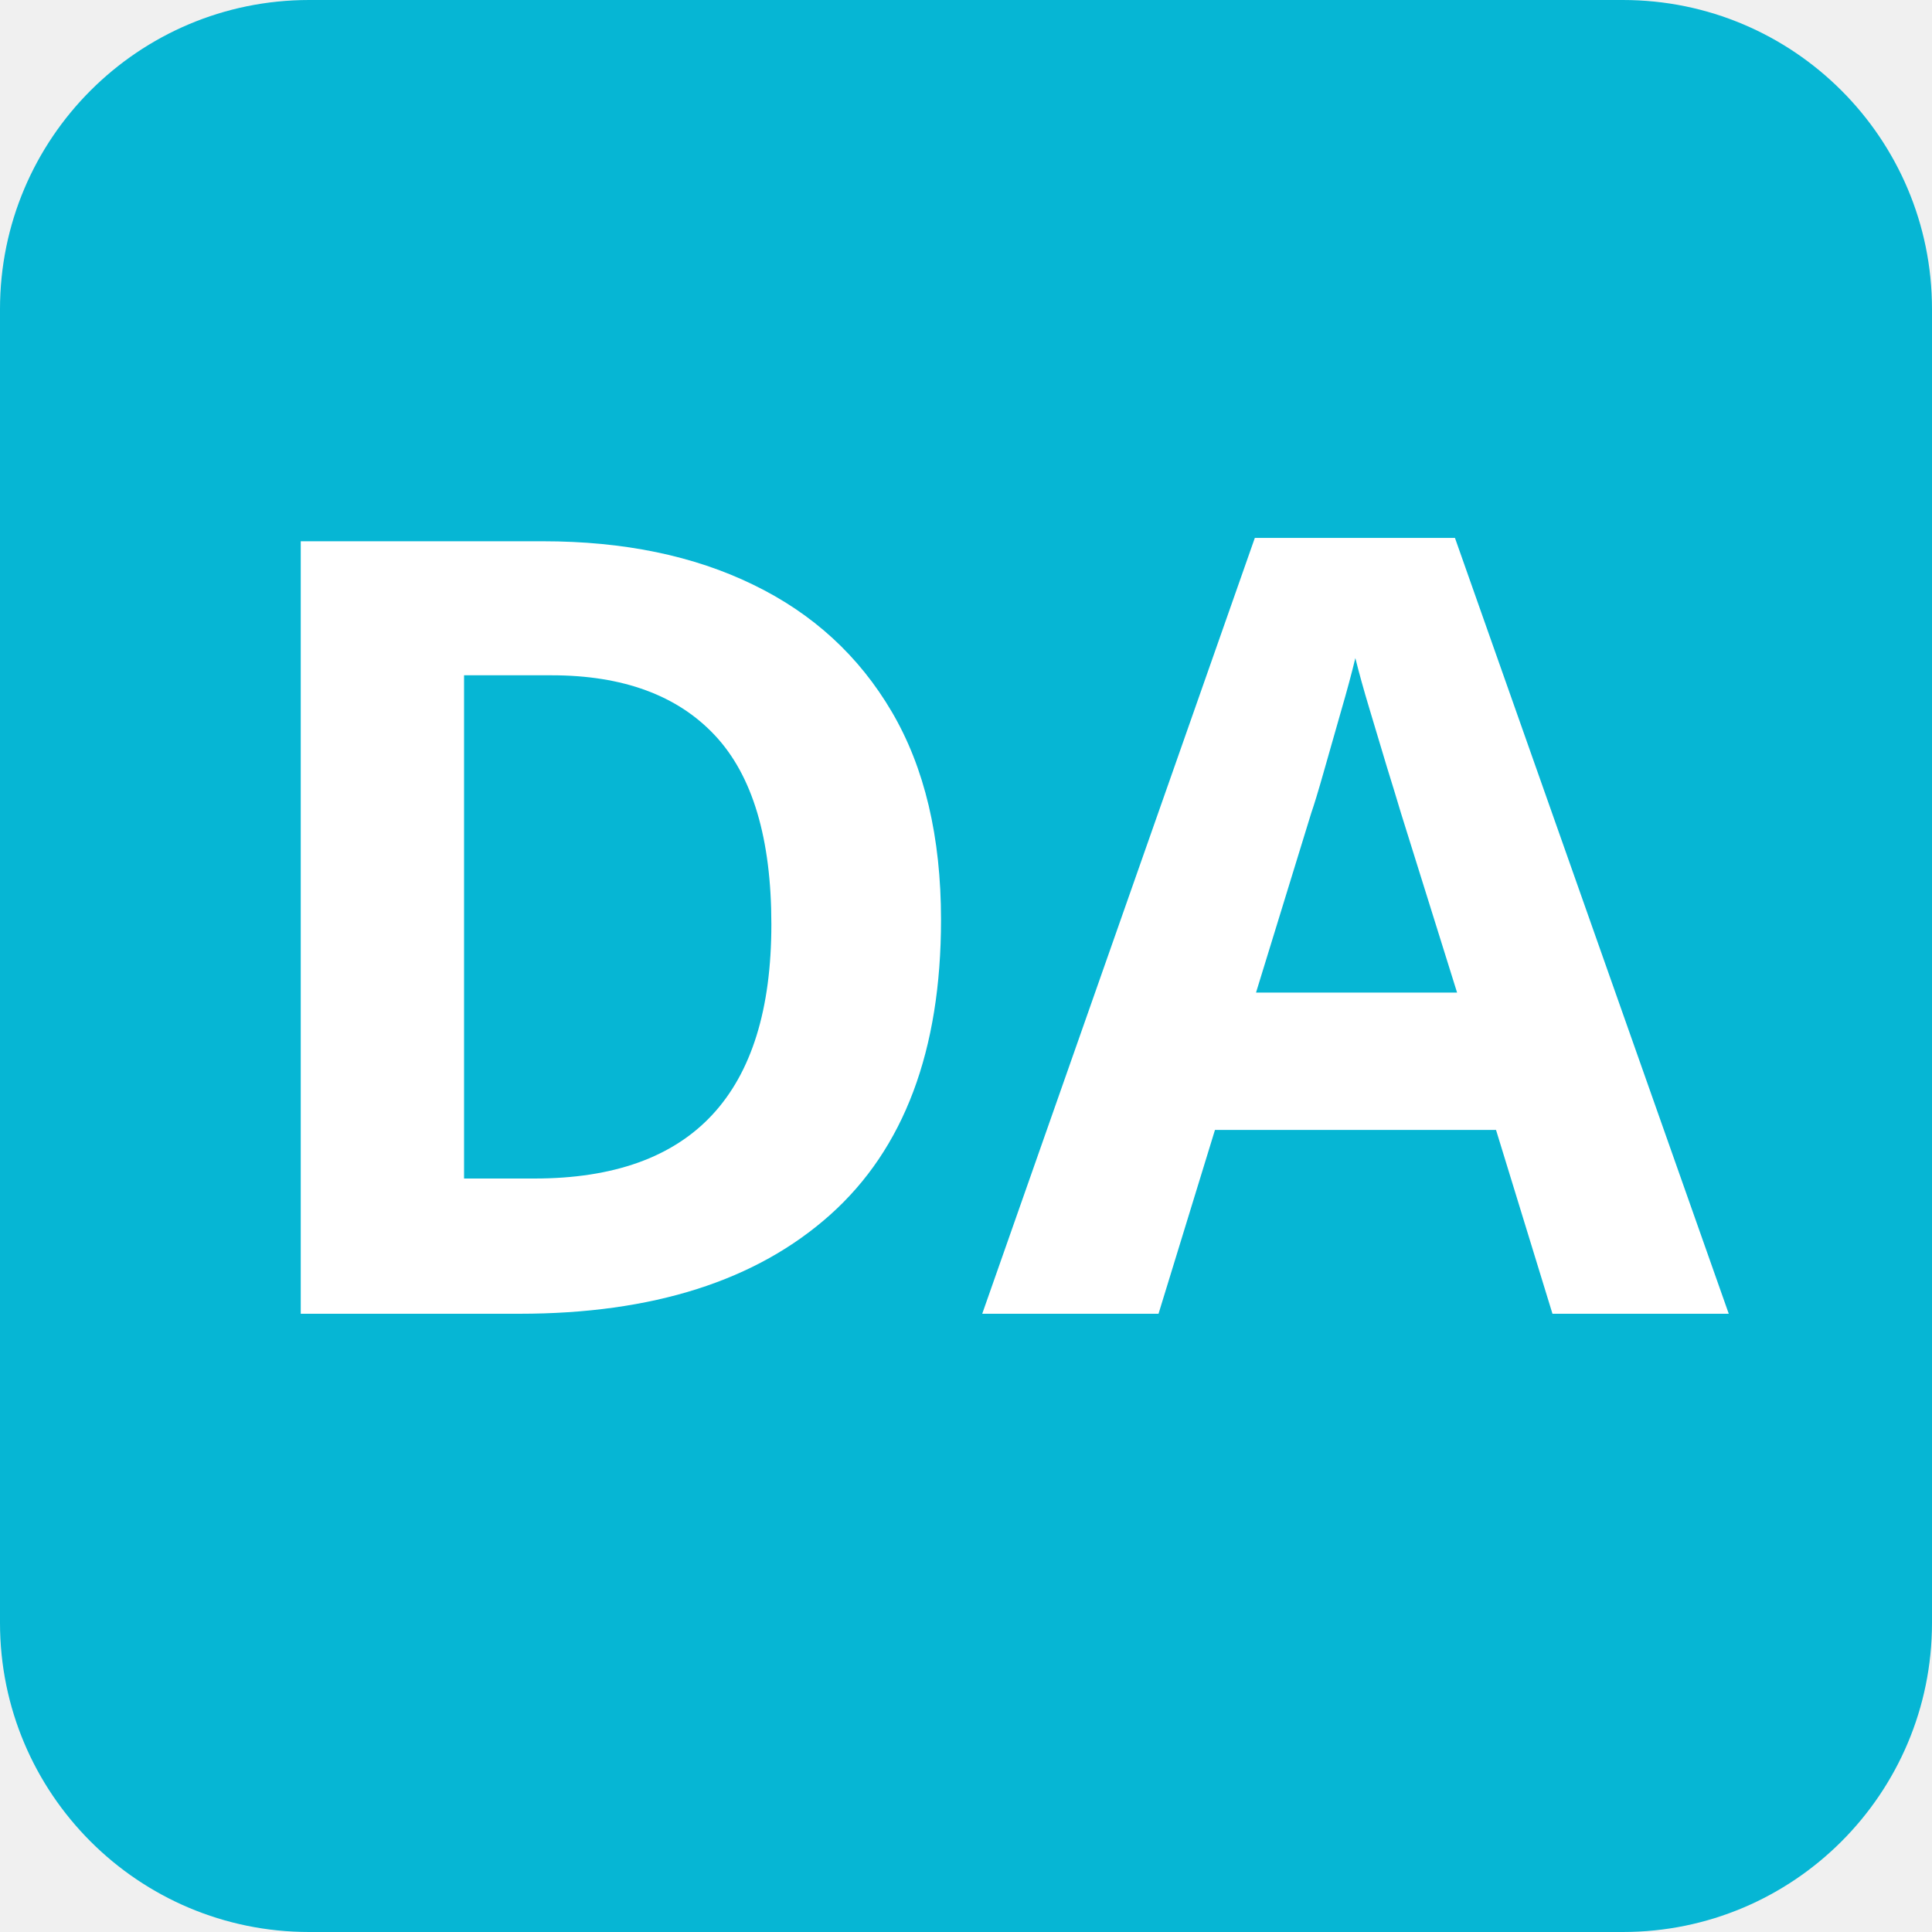
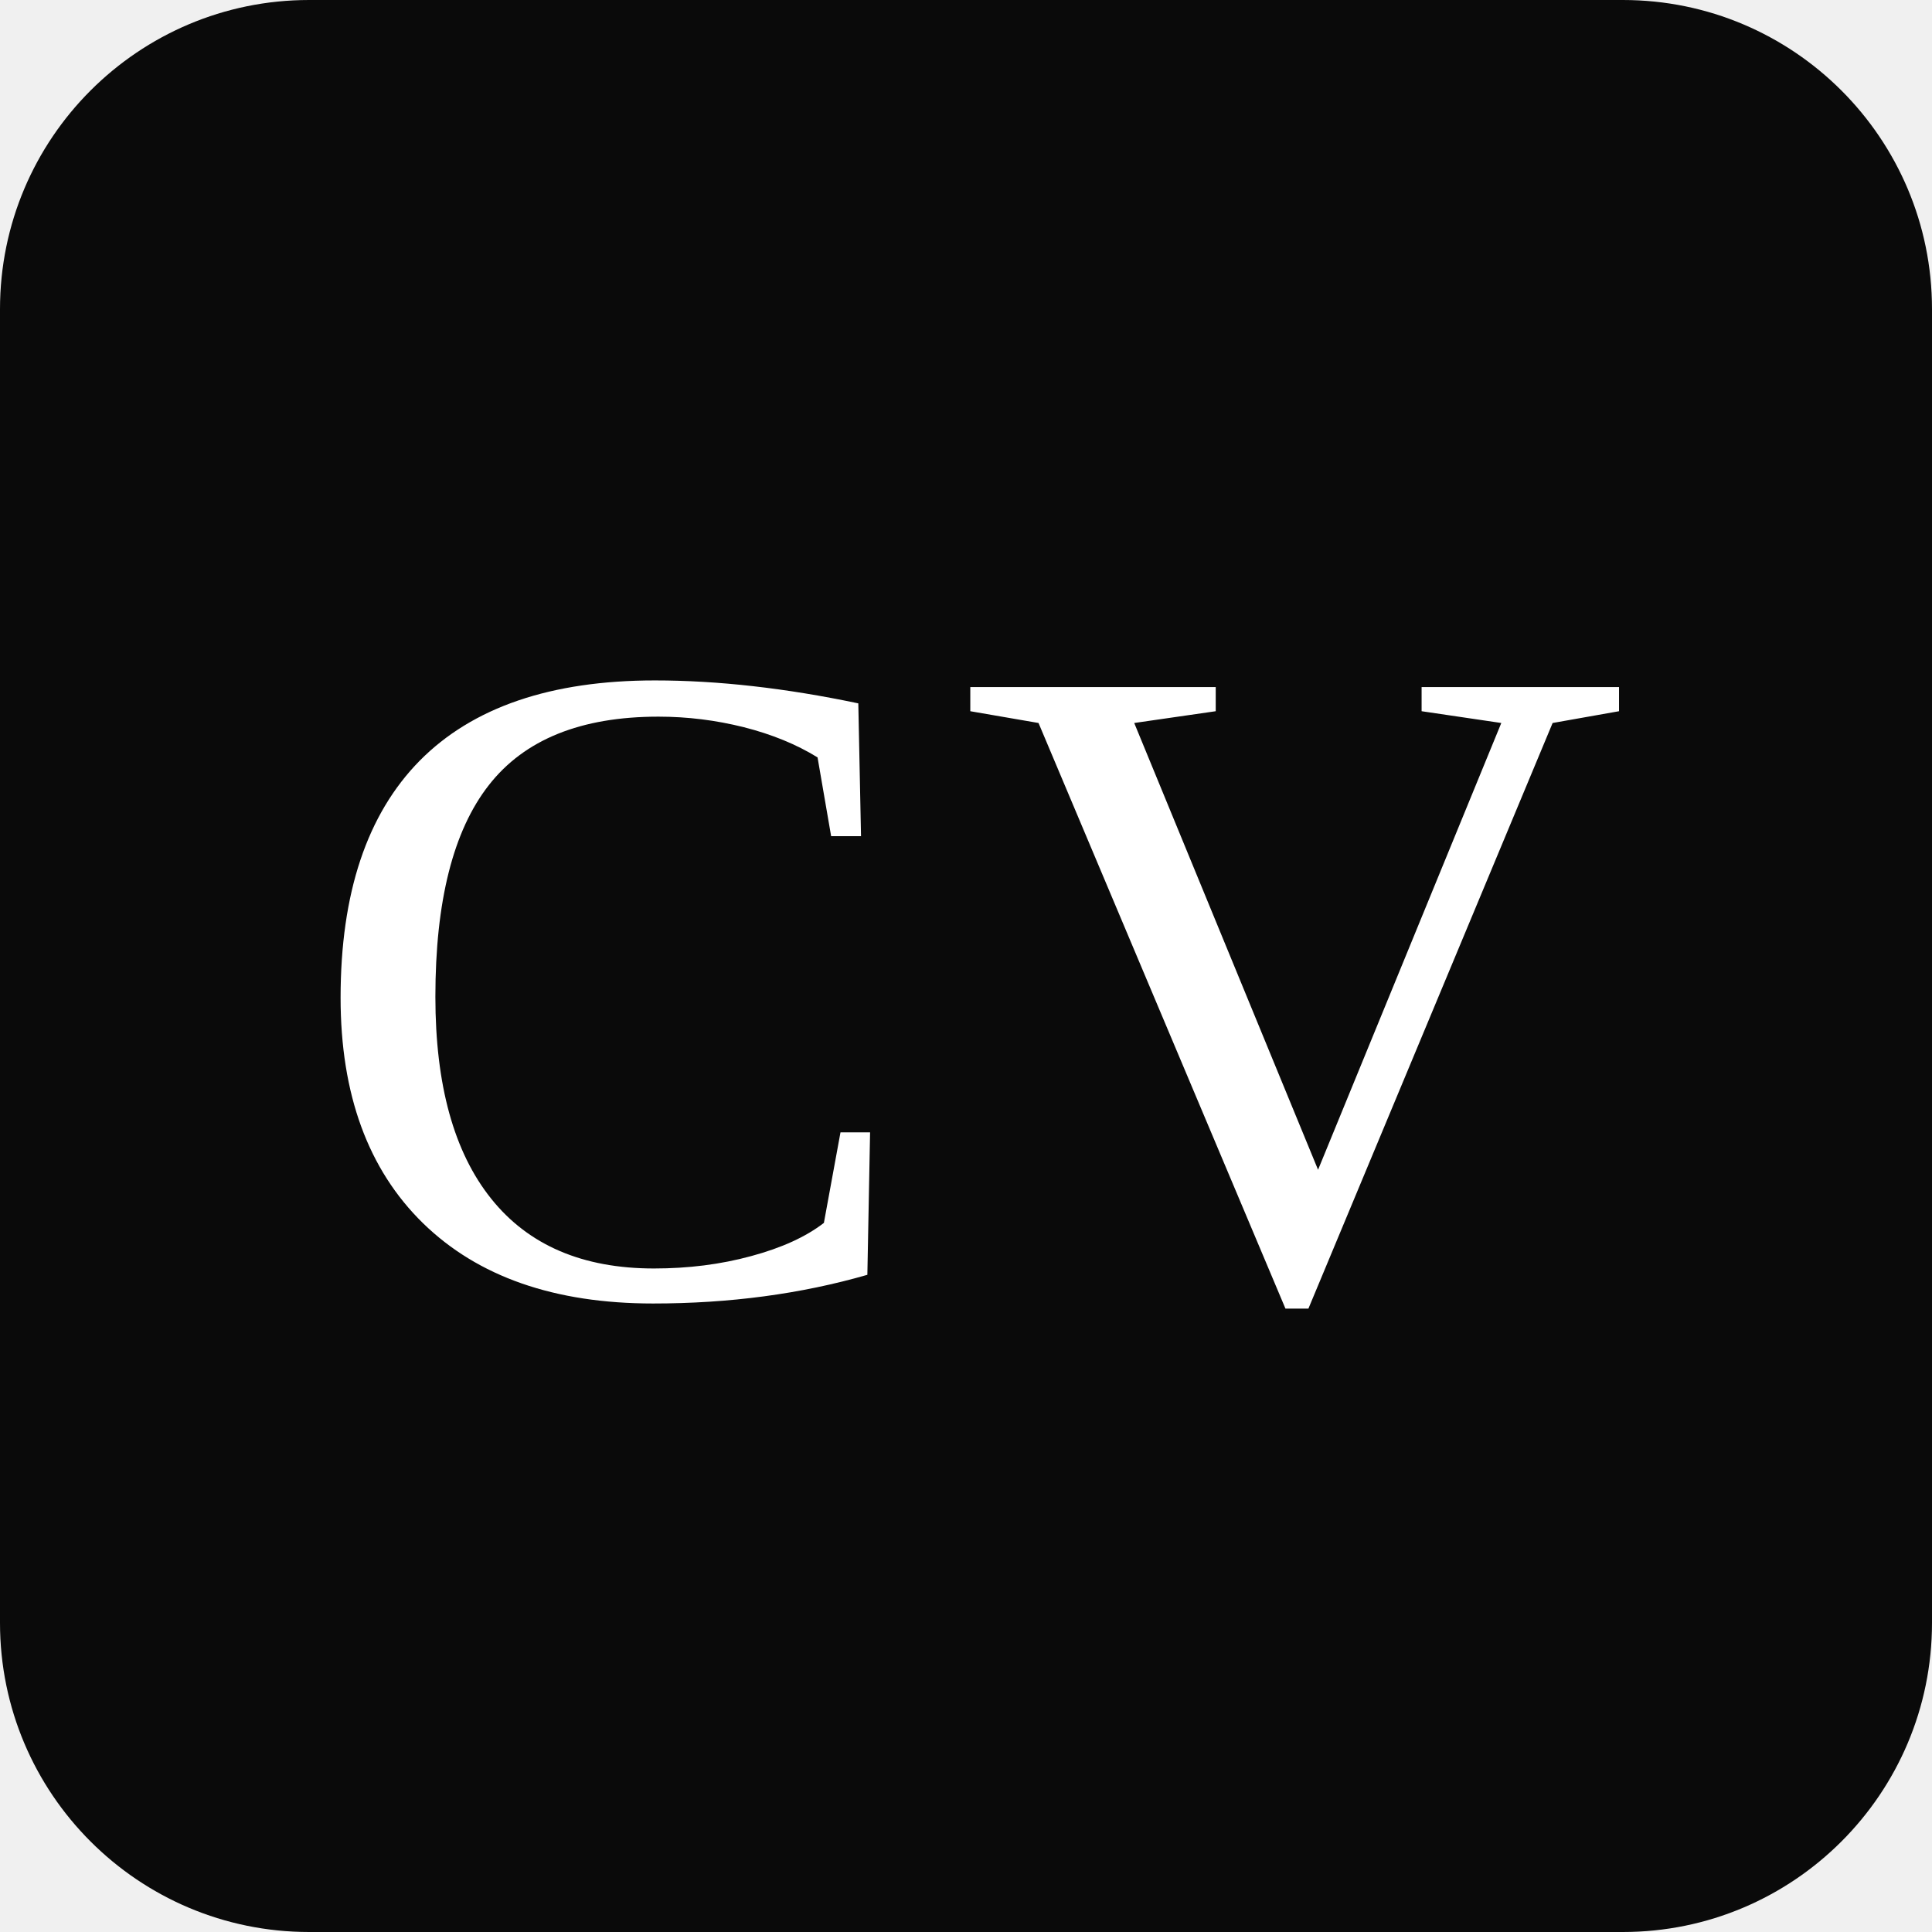
<svg xmlns="http://www.w3.org/2000/svg" viewBox="0 0 100 100">
-   <rect width="100" height="100" rx="16" fill="#06b6d4" />
-   <text x="50" y="68" font-size="56" font-weight="700" font-family="system-ui,sans-serif" text-anchor="middle" fill="#fff">DA</text>
+   <rect width="100" height="100" rx="16" fill="#0a0a0a" />
+   <text x="50" y="67" font-size="48" font-weight="500" font-family="Georgia,'Times New Roman',serif" letter-spacing="2" text-anchor="middle" fill="#fff">CV</text>
</svg>
